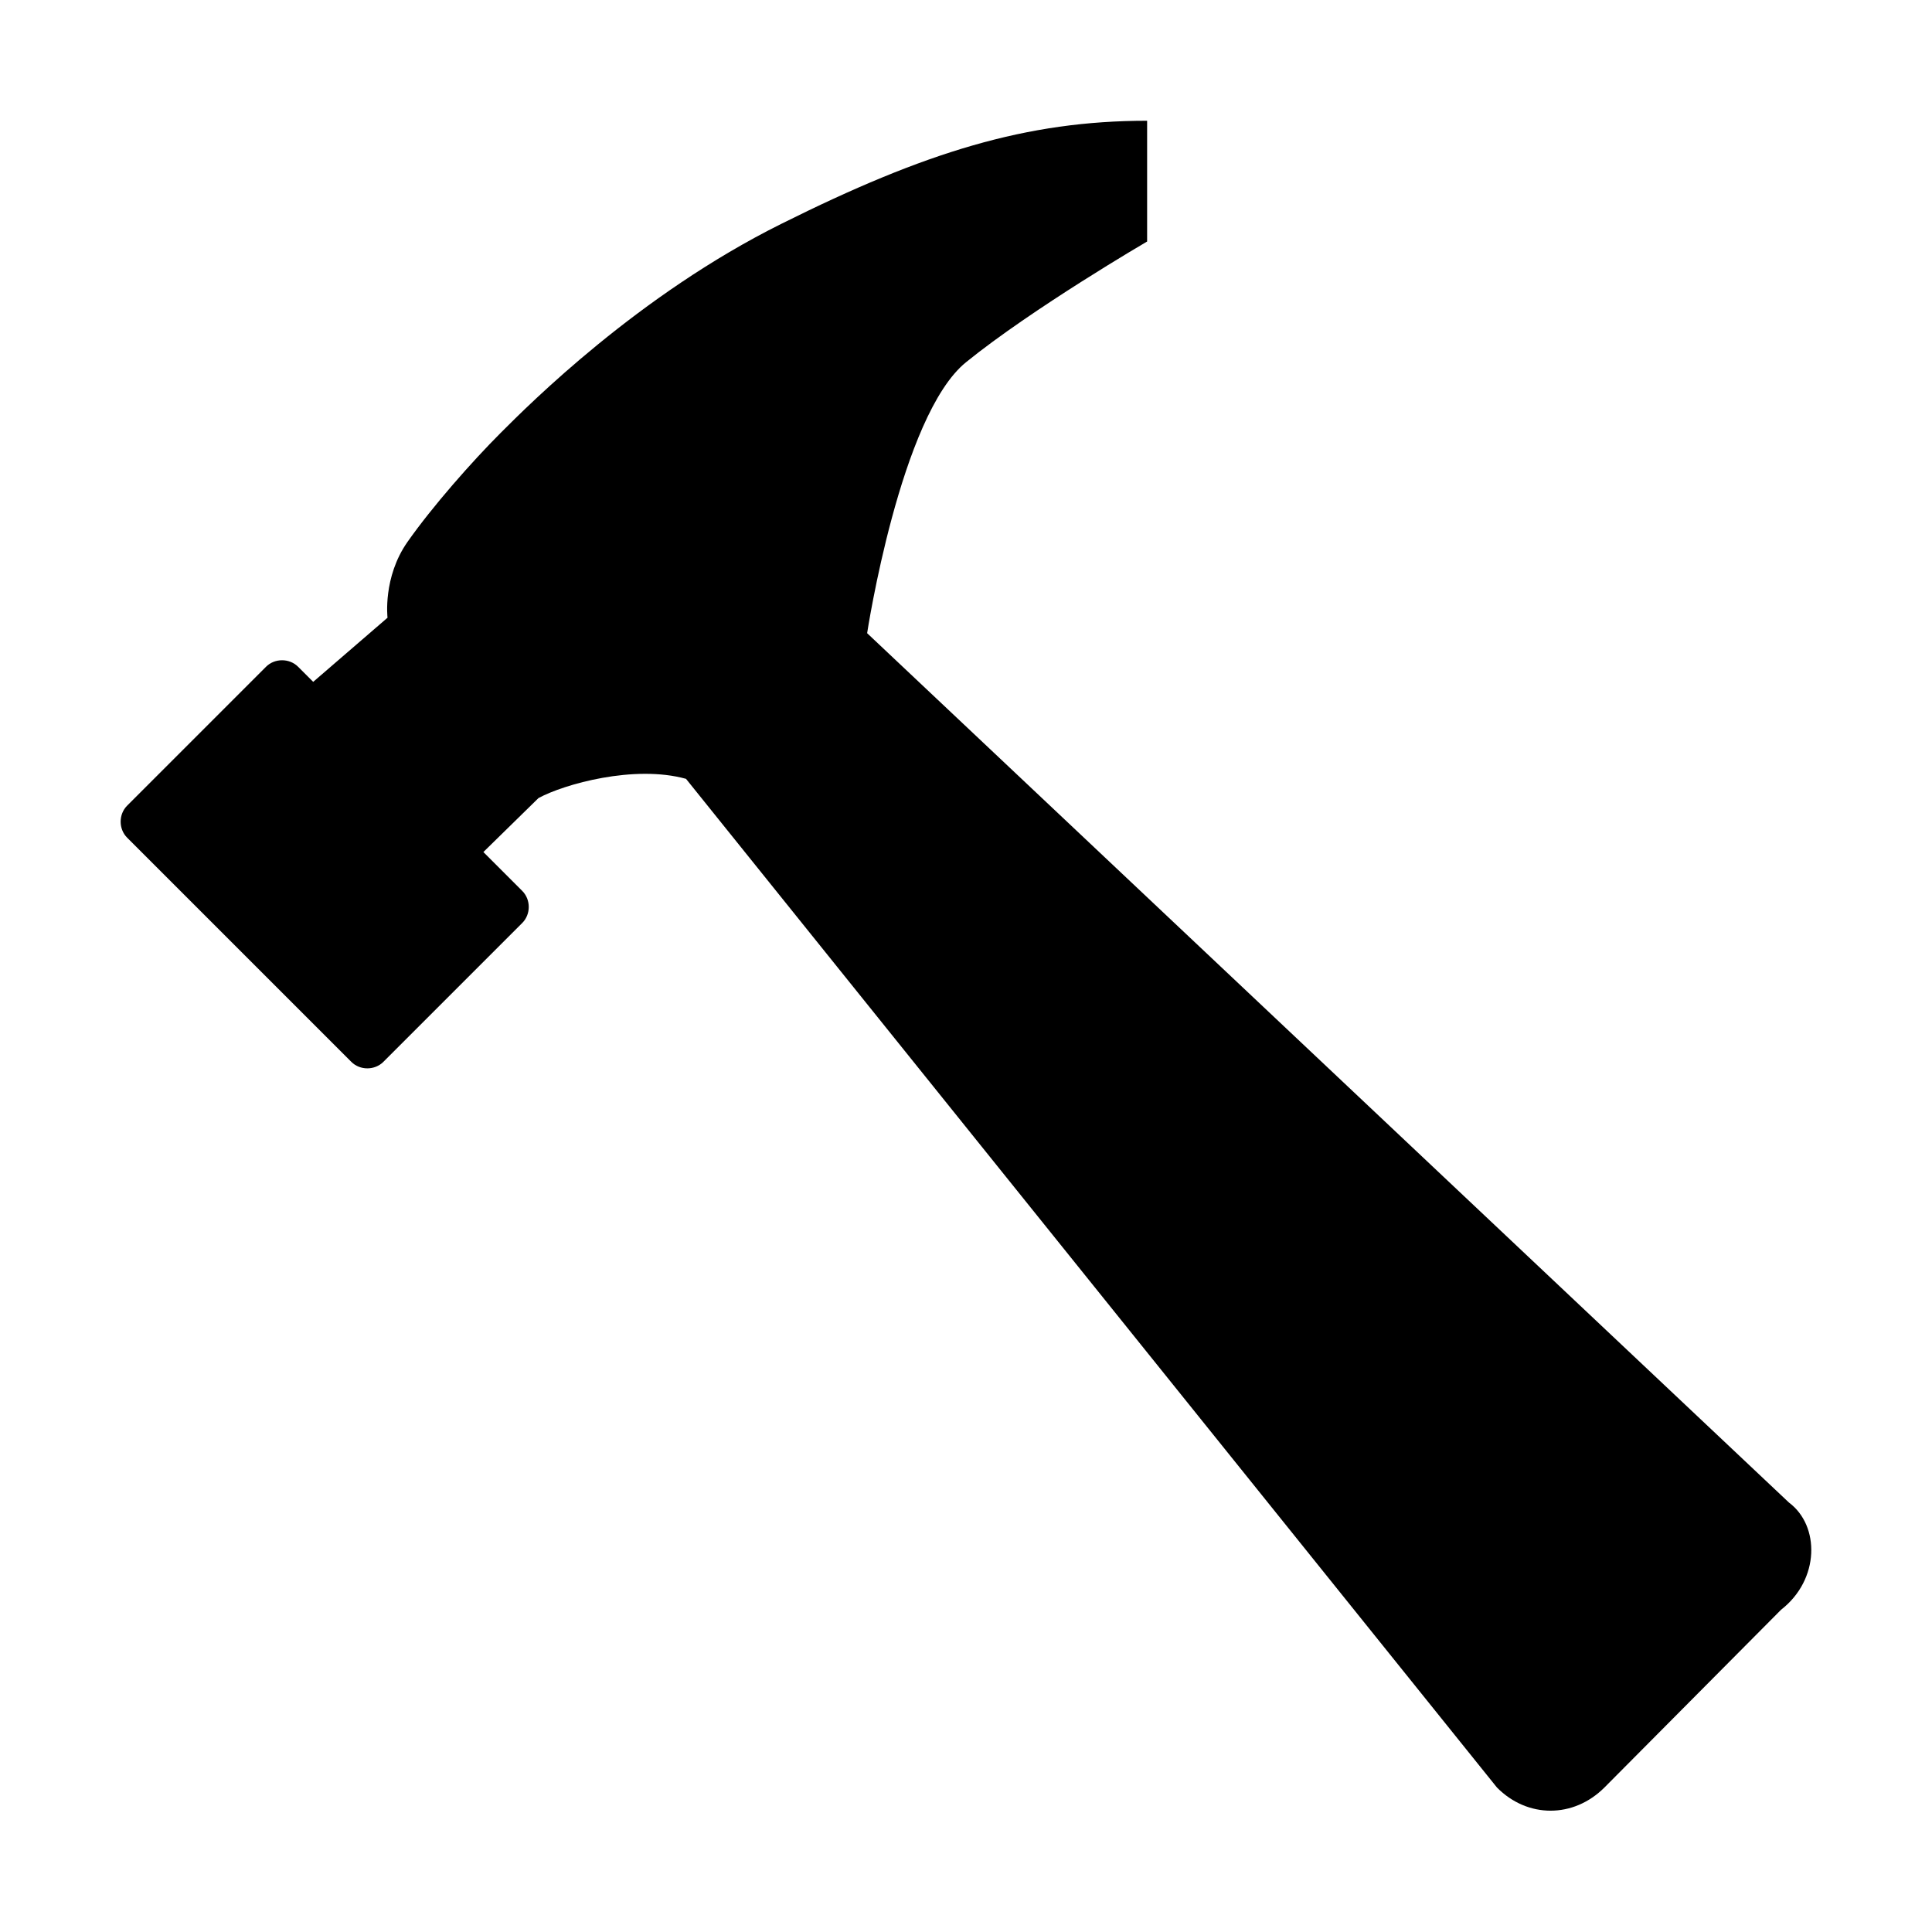
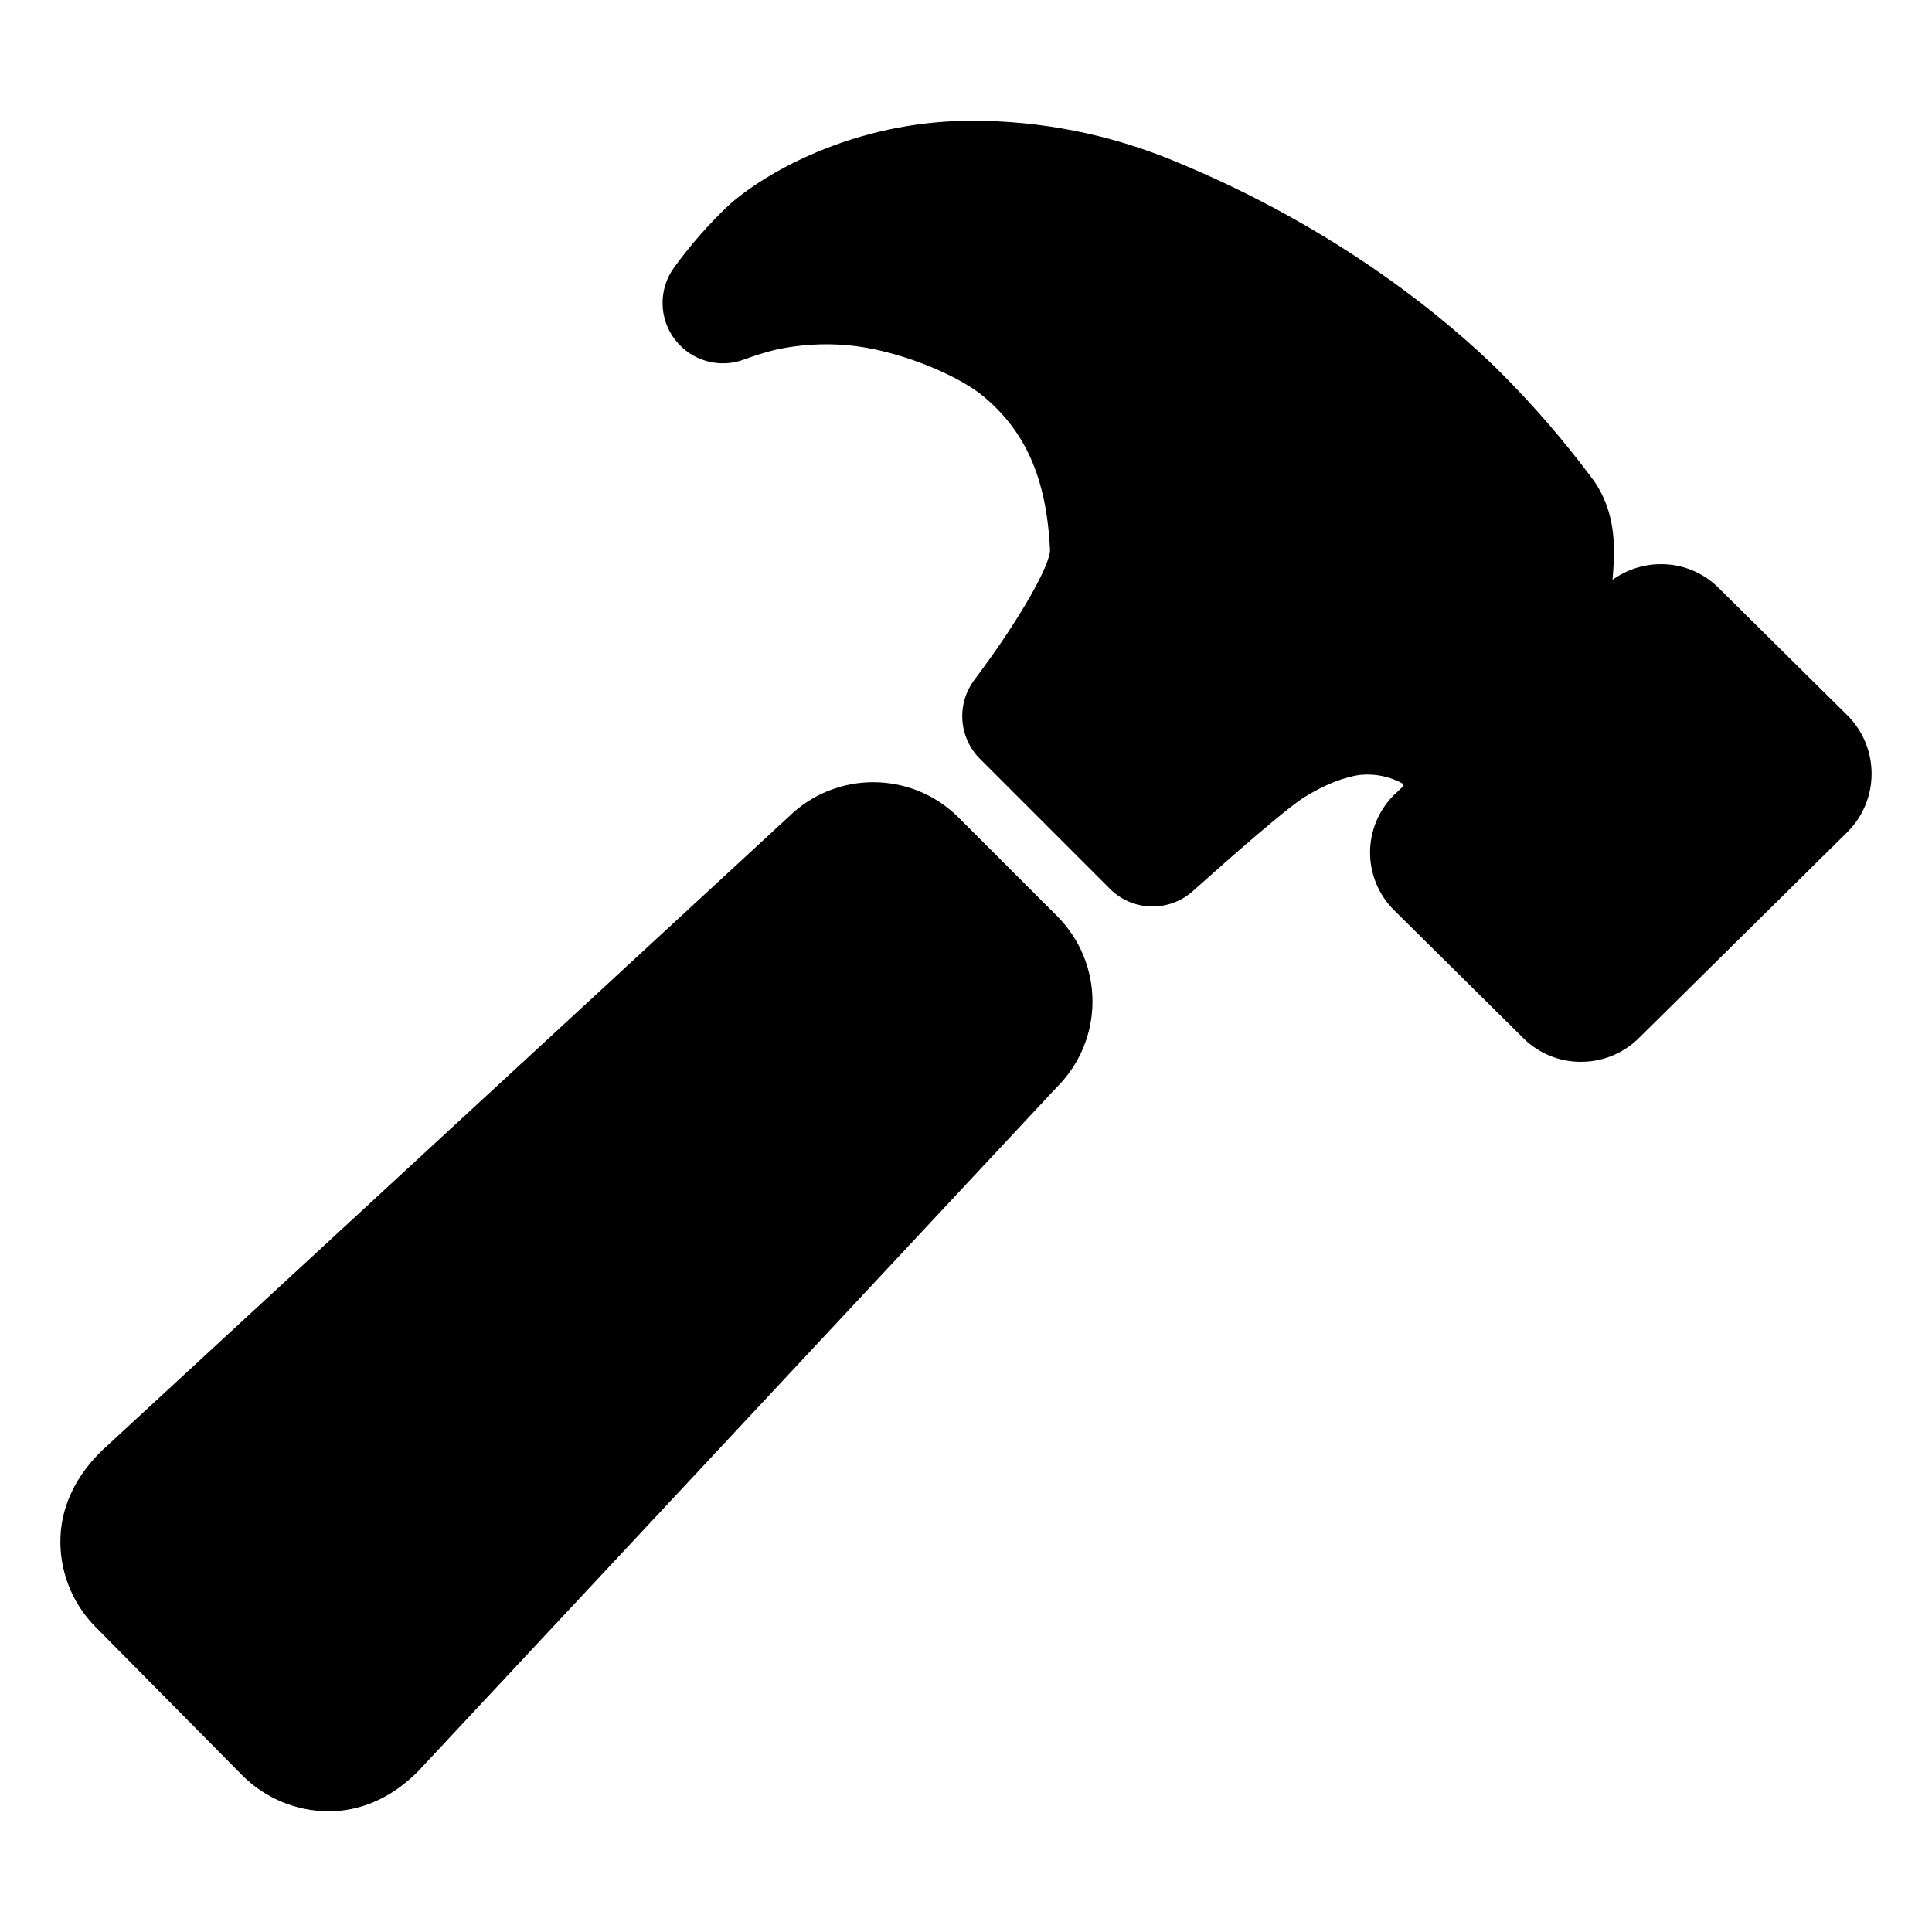
- <svg xmlns="http://www.w3.org/2000/svg" viewBox="0 0 512 512">
-   <path d="M474.1 398.2L229.8 167.8s8.8-57.7 26.2-71.8c17.5-14.2 48-32 48-32V32c-32 0-58.8 8.3-96.9 27.3-38 18.9-66.8 47.8-74.4 55.4-7.6 7.6-18.1 19.5-24.7 28.9s-5.3 20.1-5.3 20.1l-19.7 17-4-4c-2.3-2.3-6.2-2.3-8.5 0l-36.8 36.8c-2.3 2.3-2.3 6.2 0 8.5l59.4 59.4c2.3 2.3 6.2 2.3 8.5 0l36.8-36.8c2.3-2.3 2.3-6.2 0-8.5l-10.3-10.3 14.6-14.3c6.8-3.7 25.4-8.9 39.1-5.1l214.9 267.3c8.1 8.2 20.3 8.2 28.5 0l46.8-47.1c10.3-8 10.3-22.3 2.1-28.4z" />
+ <svg xmlns="http://www.w3.org/2000/svg" viewBox="0 0 512 512" class="ionicon">
+   <path d="m280.16 242.79-26.11-26.12a32 32 0 0 0-45.14-.12L27.38 384.08c-6.61 6.23-10.95 14.17-11.35 23.06a32.1 32.1 0 0 0 9.21 23.94l39 39.43a.5.5 0 0 0 .07.07A32.3 32.3 0 0 0 87 480h1.18c8.89-.33 16.85-4.5 23.17-11.17l168.7-180.7a32 32 0 0 0 .11-45.34M490 190l-.31-.31-34.27-33.92a21.46 21.46 0 0 0-15.28-6.26 21.9 21.9 0 0 0-12.79 4.14c0-.43.06-.85.09-1.22.45-6.5 1.15-16.32-5.2-25.22a258 258 0 0 0-24.8-28.74.6.6 0 0 0-.08-.08c-13.32-13.12-42.31-37.83-86.72-55.94A139.6 139.6 0 0 0 257.56 32C226 32 202 46.24 192.81 54.68a120 120 0 0 0-14.18 16.22 16 16 0 0 0 18.65 24.34 75 75 0 0 1 8.58-2.63 63.5 63.5 0 0 1 18.45-1.15c13.19 1.09 28.79 7.64 35.69 13.09 11.7 9.41 17.33 22.09 18.26 41.09.18 3.82-7.72 18.14-20 34.48a16 16 0 0 0 1.45 21l34.41 34.41a16 16 0 0 0 22 .62c9.73-8.69 24.55-21.79 29.73-25 7.69-4.73 13.19-5.64 14.7-5.8a19.2 19.2 0 0 1 11.29 2.38 1.24 1.24 0 0 1-.31.95l-1.82 1.73-.3.28a21.52 21.52 0 0 0 .05 30.54l34.26 33.91a21.45 21.45 0 0 0 15.28 6.25 21.7 21.7 0 0 0 15.22-6.2l55.5-54.82c.19-.19.38-.39.56-.59A21.87 21.87 0 0 0 490 190" />
</svg>
